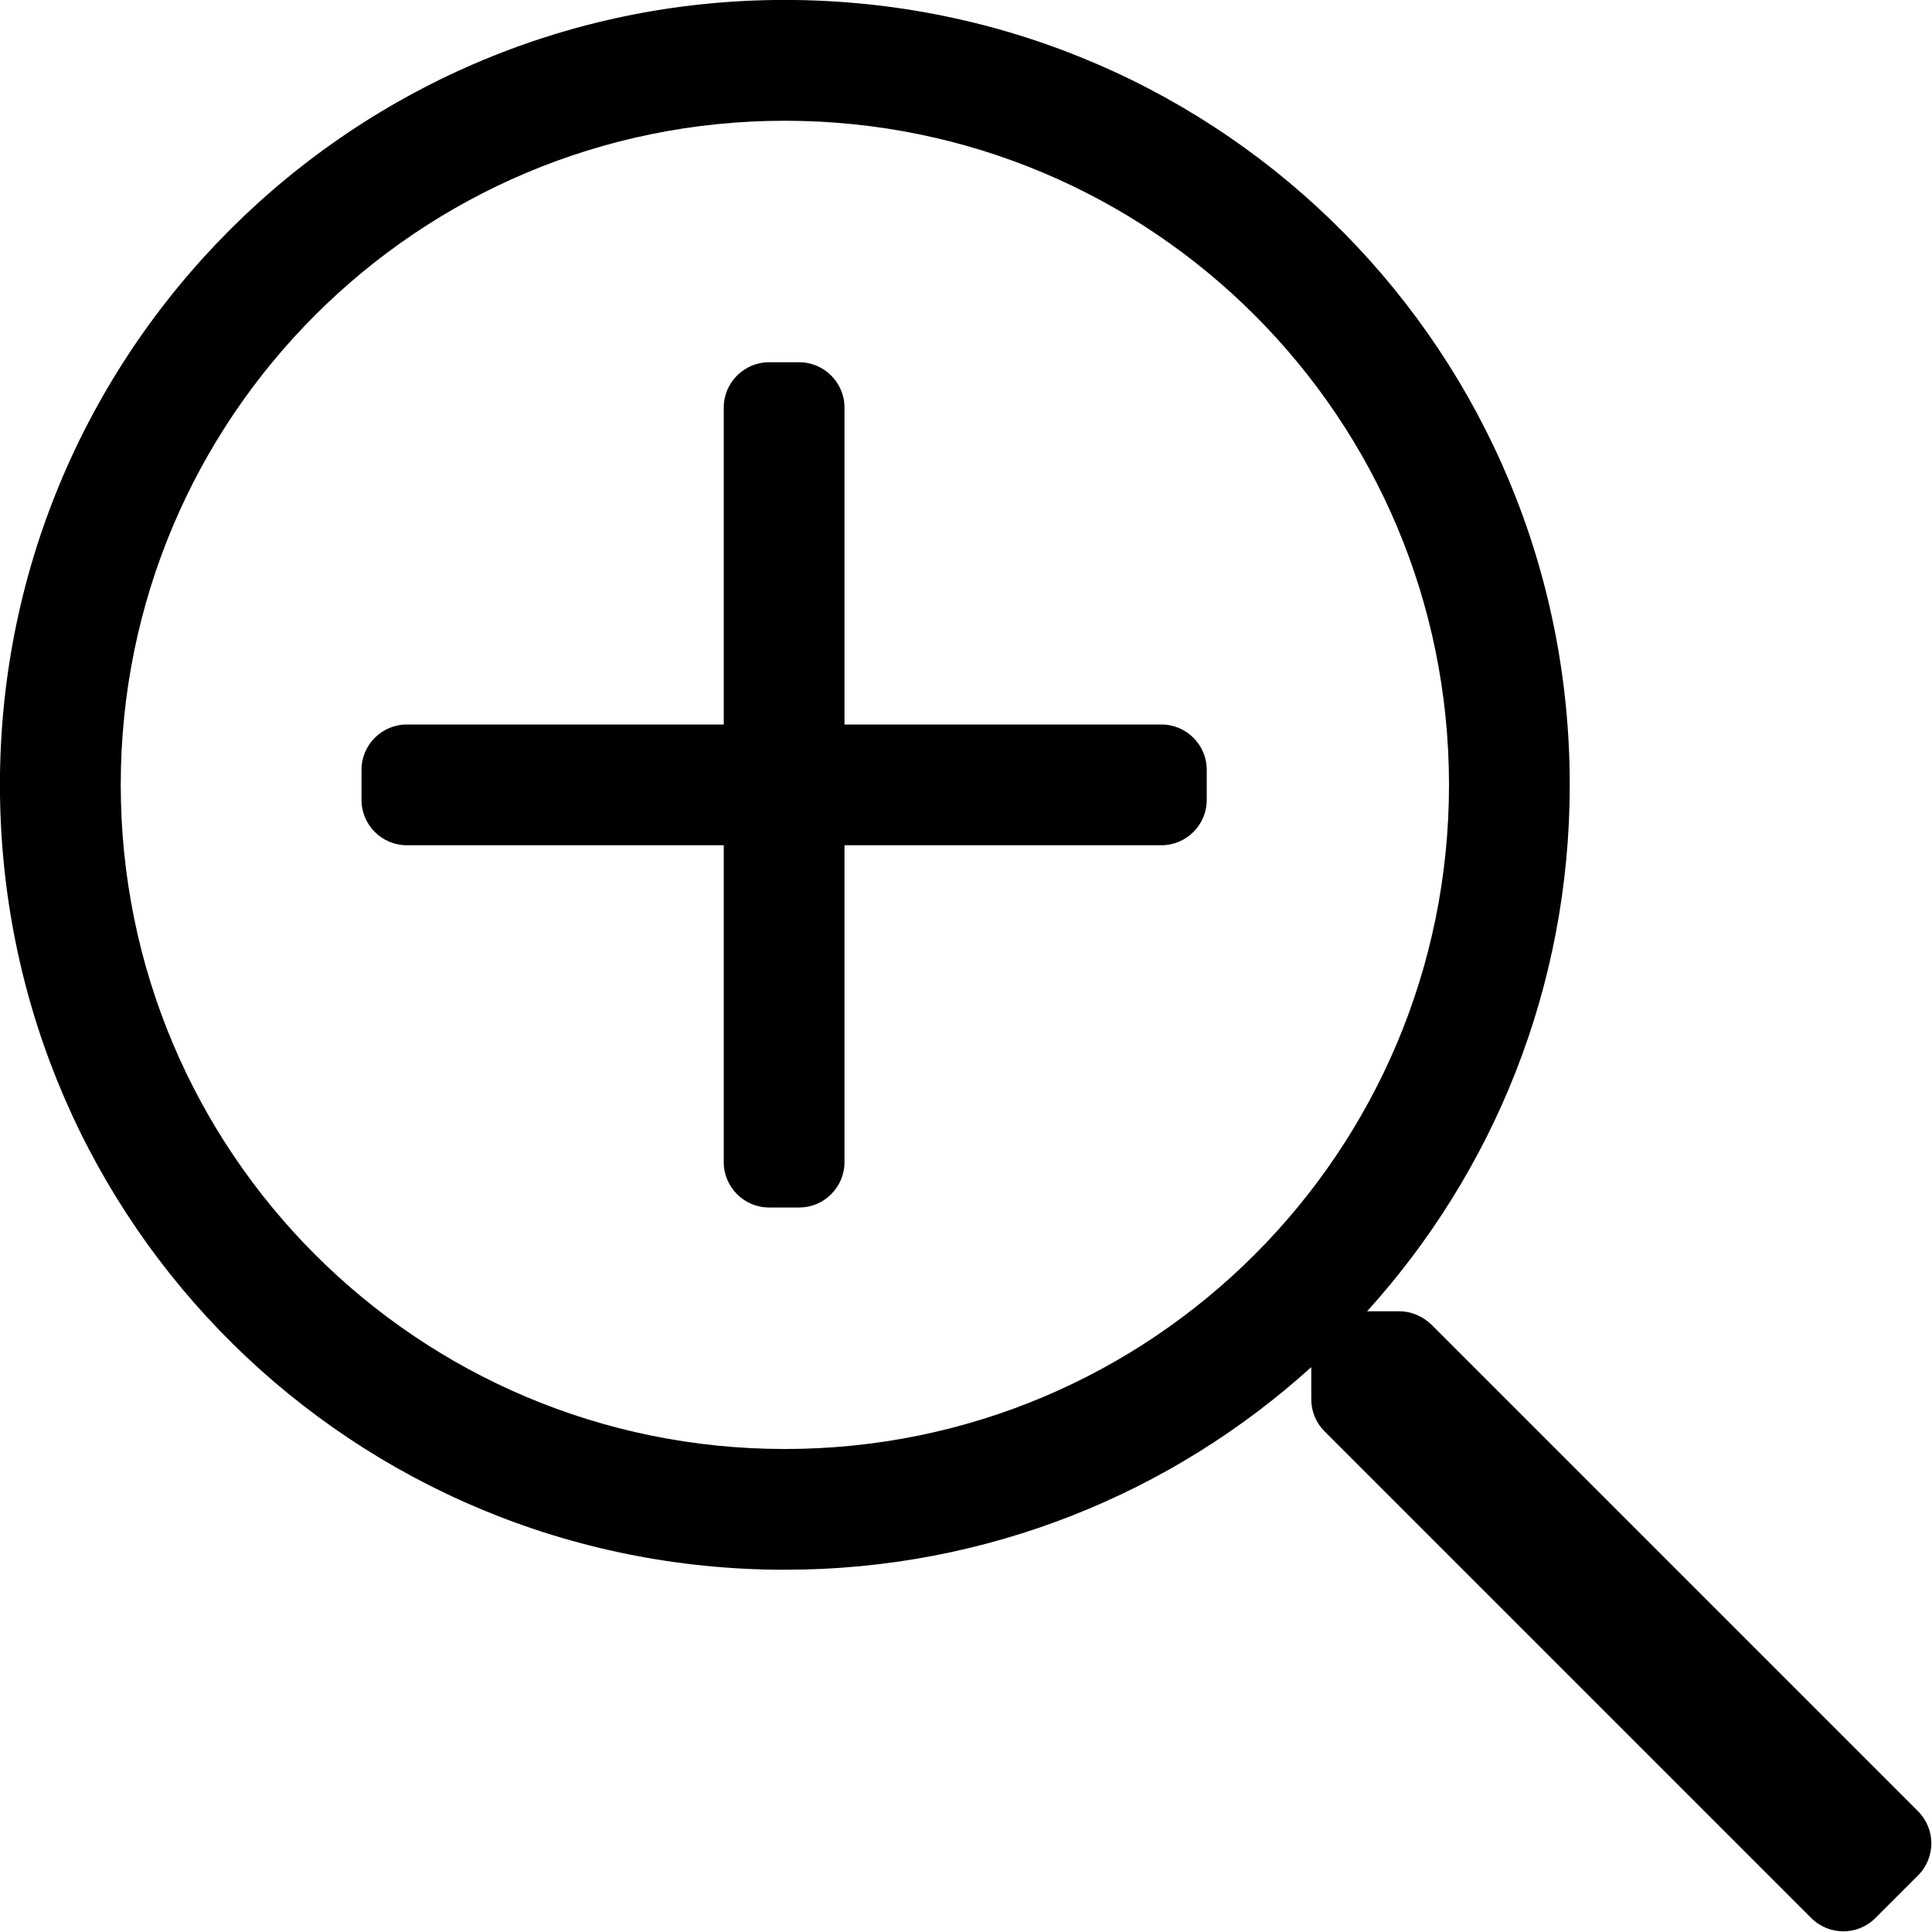
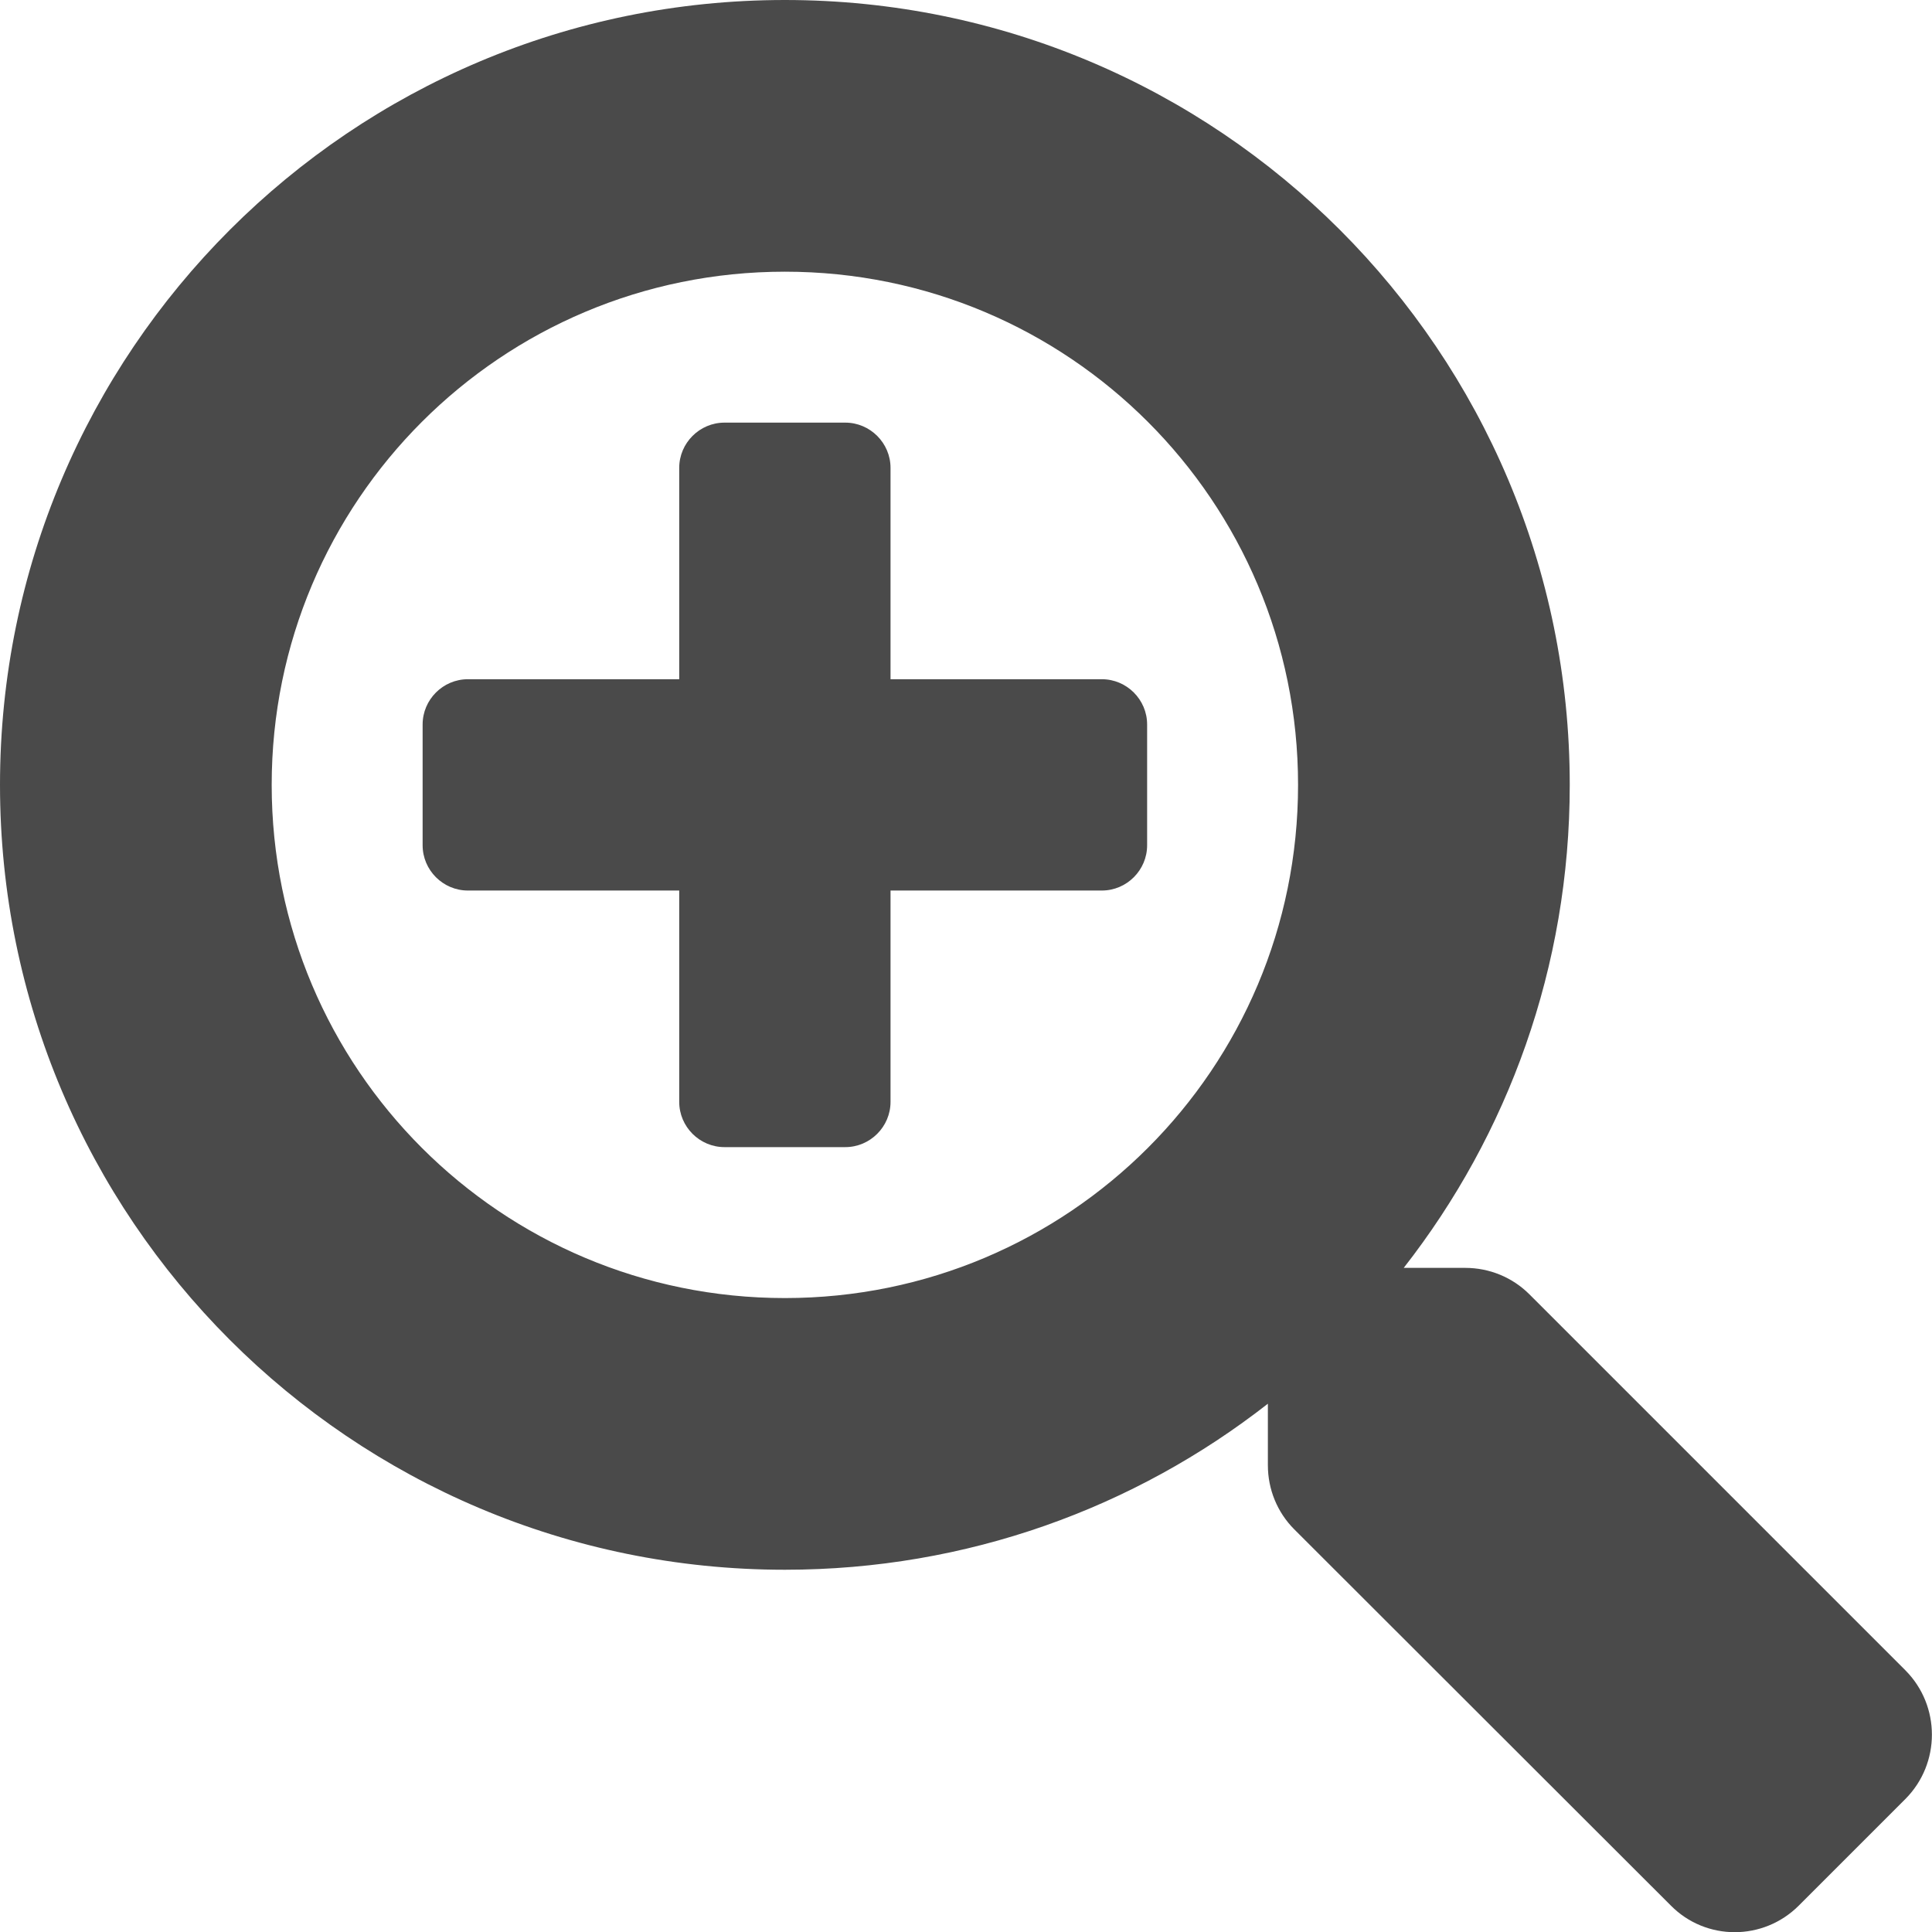
- <svg xmlns="http://www.w3.org/2000/svg" aria-hidden="true" data-prefix="fal" data-icon="search-plus" role="img" viewBox="0 0 512 512" class="svg-inline--fa fa-search-plus fa-w-16 fa-9x">
-   <path fill="currentColor" d="M319.8 204v8c0 6.6-5.4 12-12 12h-84v84c0 6.6-5.4 12-12 12h-8c-6.6 0-12-5.4-12-12v-84h-84c-6.6 0-12-5.4-12-12v-8c0-6.6 5.4-12 12-12h84v-84c0-6.6 5.4-12 12-12h8c6.6 0 12 5.4 12 12v84h84c6.6 0 12 5.4 12 12zm188.5 293L497 508.3c-4.7 4.7-12.3 4.7-17 0l-129-129c-2.3-2.3-3.5-5.3-3.5-8.5v-8.5C310.6 395.7 261.7 416 208 416 93.8 416 1.5 324.9 0 210.7-1.5 93.7 93.7-1.5 210.7 0 324.9 1.5 416 93.8 416 208c0 53.7-20.3 102.6-53.7 139.5h8.5c3.2 0 6.2 1.3 8.5 3.5l129 129c4.7 4.7 4.7 12.3 0 17zM384 208c0-97.3-78.7-176-176-176S32 110.7 32 208s78.7 176 176 176 176-78.7 176-176z" class="" />
+ <svg xmlns="http://www.w3.org/2000/svg" aria-hidden="true" focusable="false" data-prefix="fas" data-icon="search-plus" role="img" viewBox="0 0 512 512" class="svg-inline--fa fa-search-plus fa-w-16 fa-7x">
+   <path fill="#4a4a4a" d="M304 192v32c0 6.6-5.4 12-12 12h-56v56c0 6.6-5.4 12-12 12h-32c-6.6 0-12-5.4-12-12v-56h-56c-6.6 0-12-5.4-12-12v-32c0-6.6 5.4-12 12-12h56v-56c0-6.6 5.4-12 12-12h32c6.6 0 12 5.4 12 12v56h56c6.6 0 12 5.4 12 12zm201 284.7L476.7 505c-9.4 9.4-24.6 9.4-33.9 0L343 405.3c-4.5-4.5-7-10.6-7-17V372c-35.3 27.6-79.7 44-128 44C93.1 416 0 322.9 0 208S93.1 0 208 0s208 93.1 208 208c0 48.3-16.4 92.7-44 128h16.3c6.4 0 12.5 2.5 17 7l99.7 99.7c9.3 9.4 9.3 24.6 0 34zM344 208c0-75.2-60.8-136-136-136S72 132.8 72 208s60.8 136 136 136 136-60.8 136-136z" class="" />
</svg>
